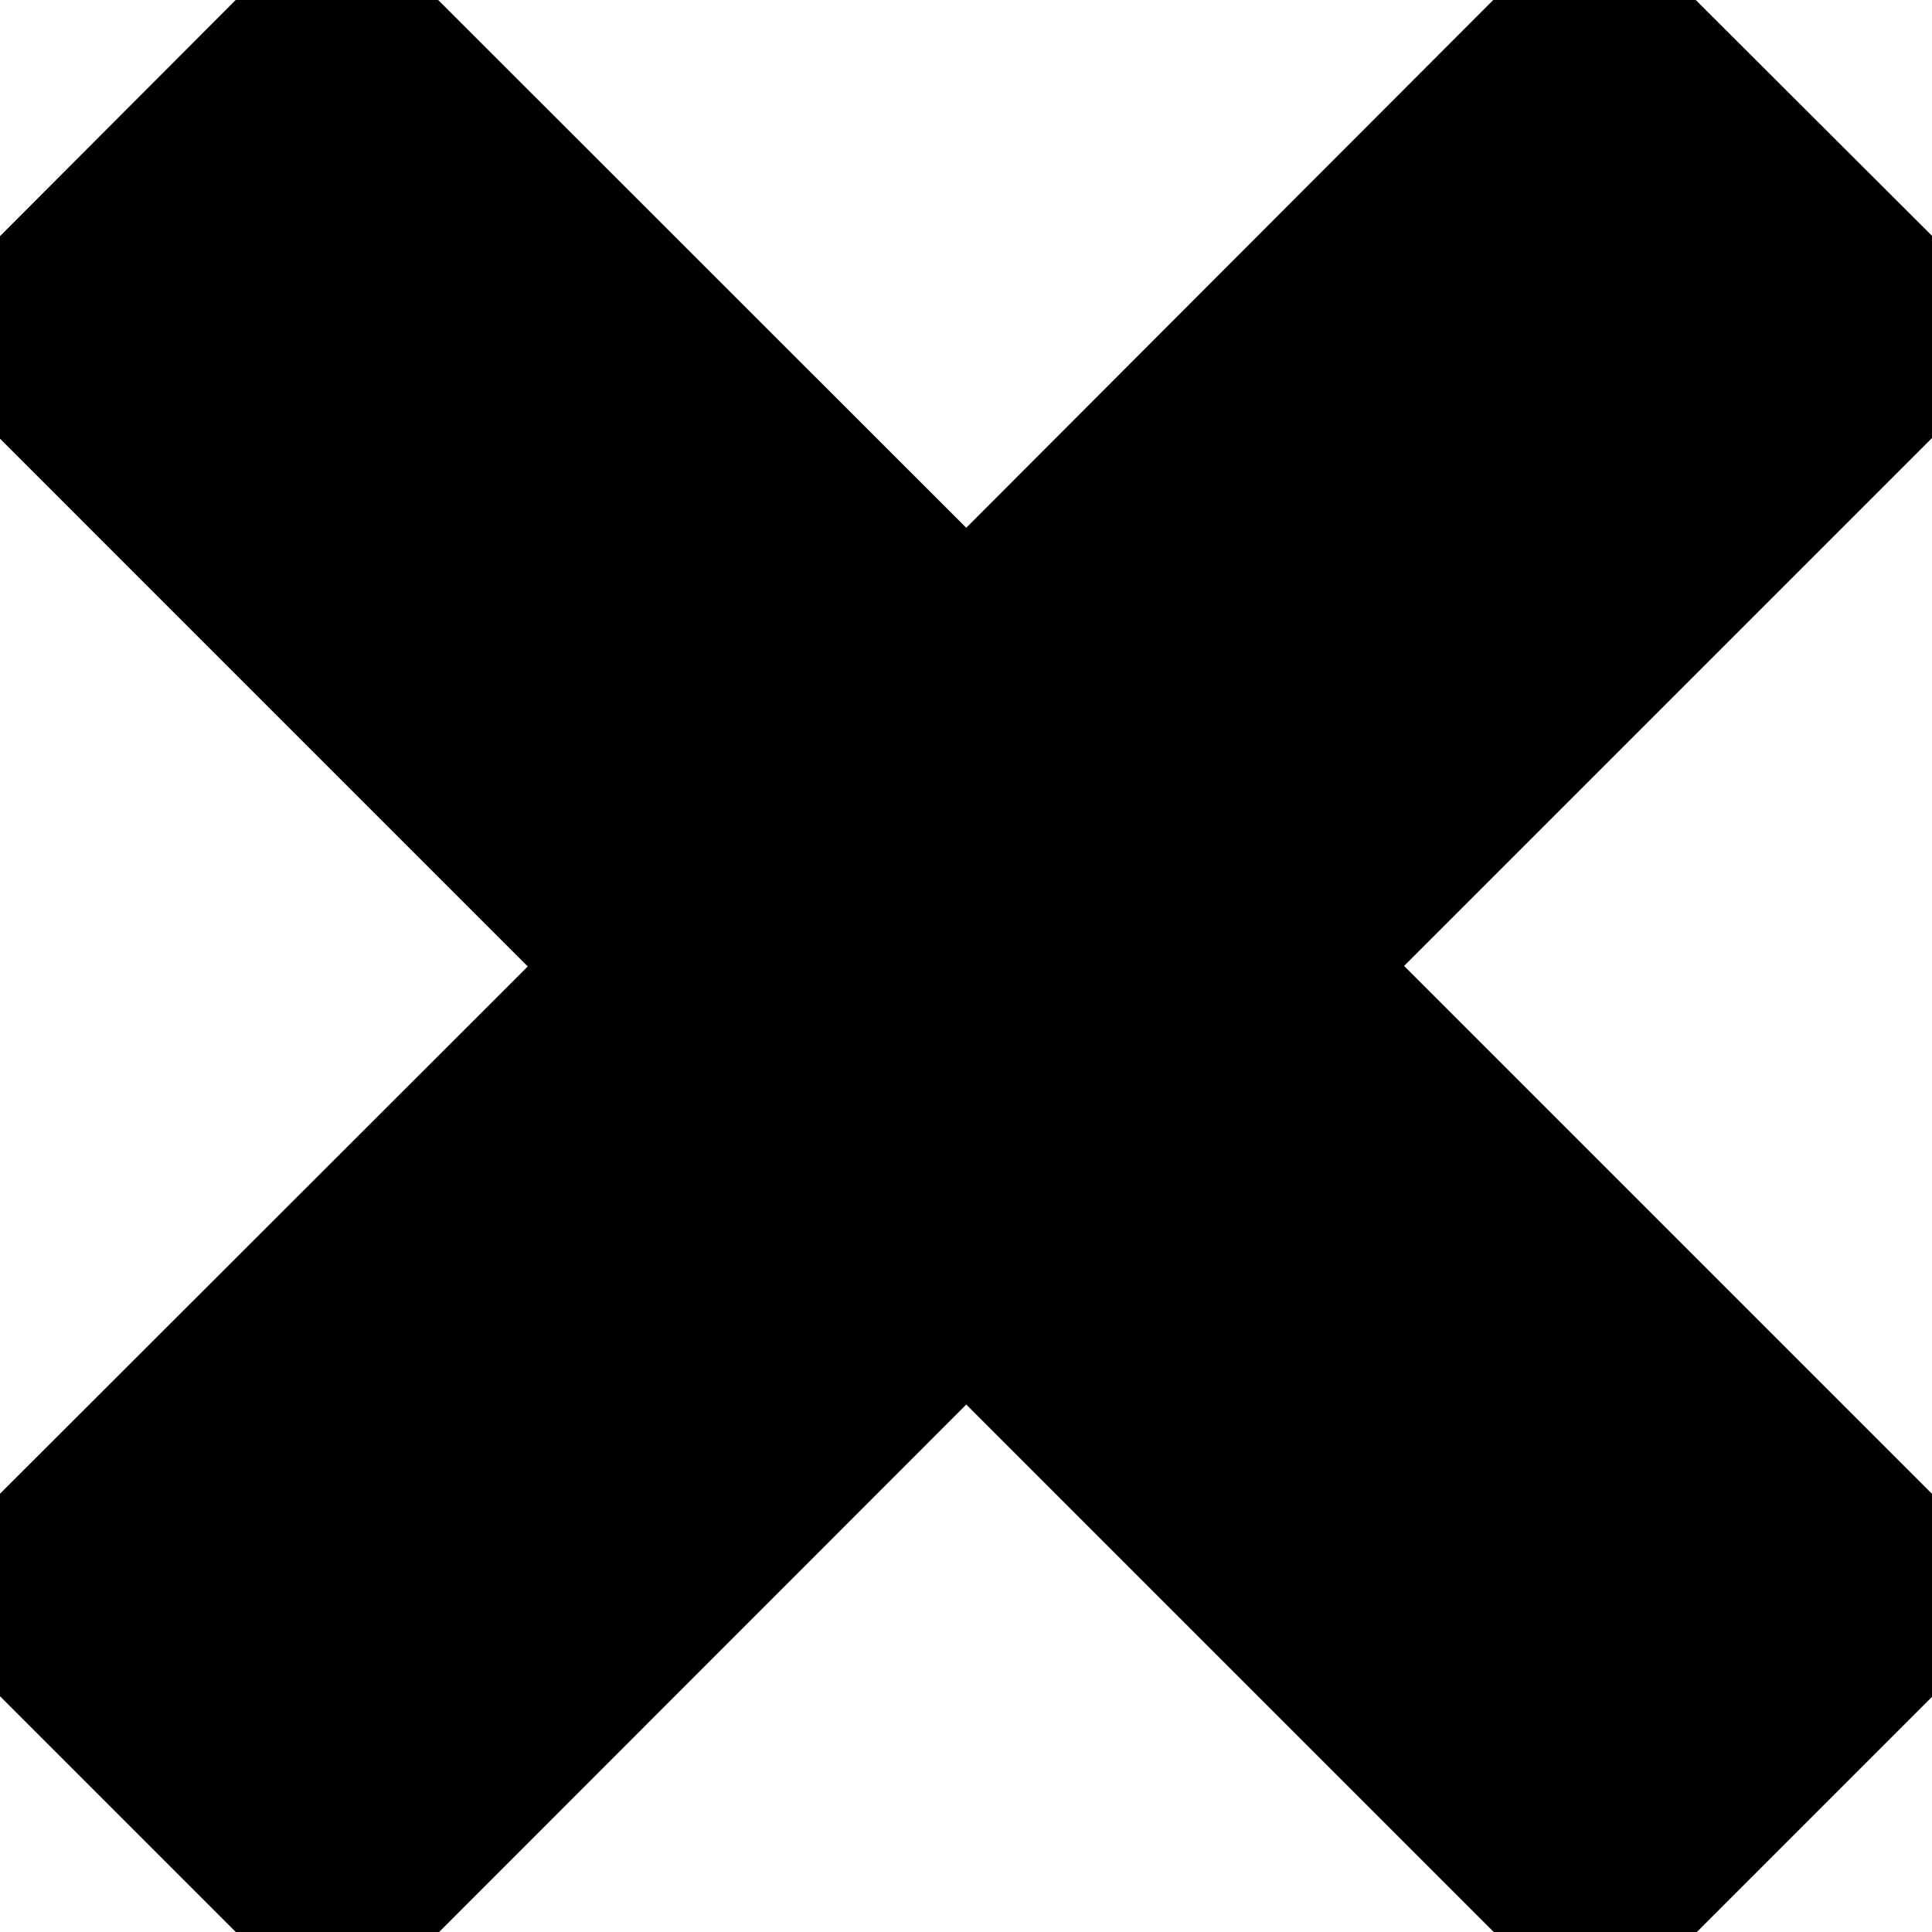
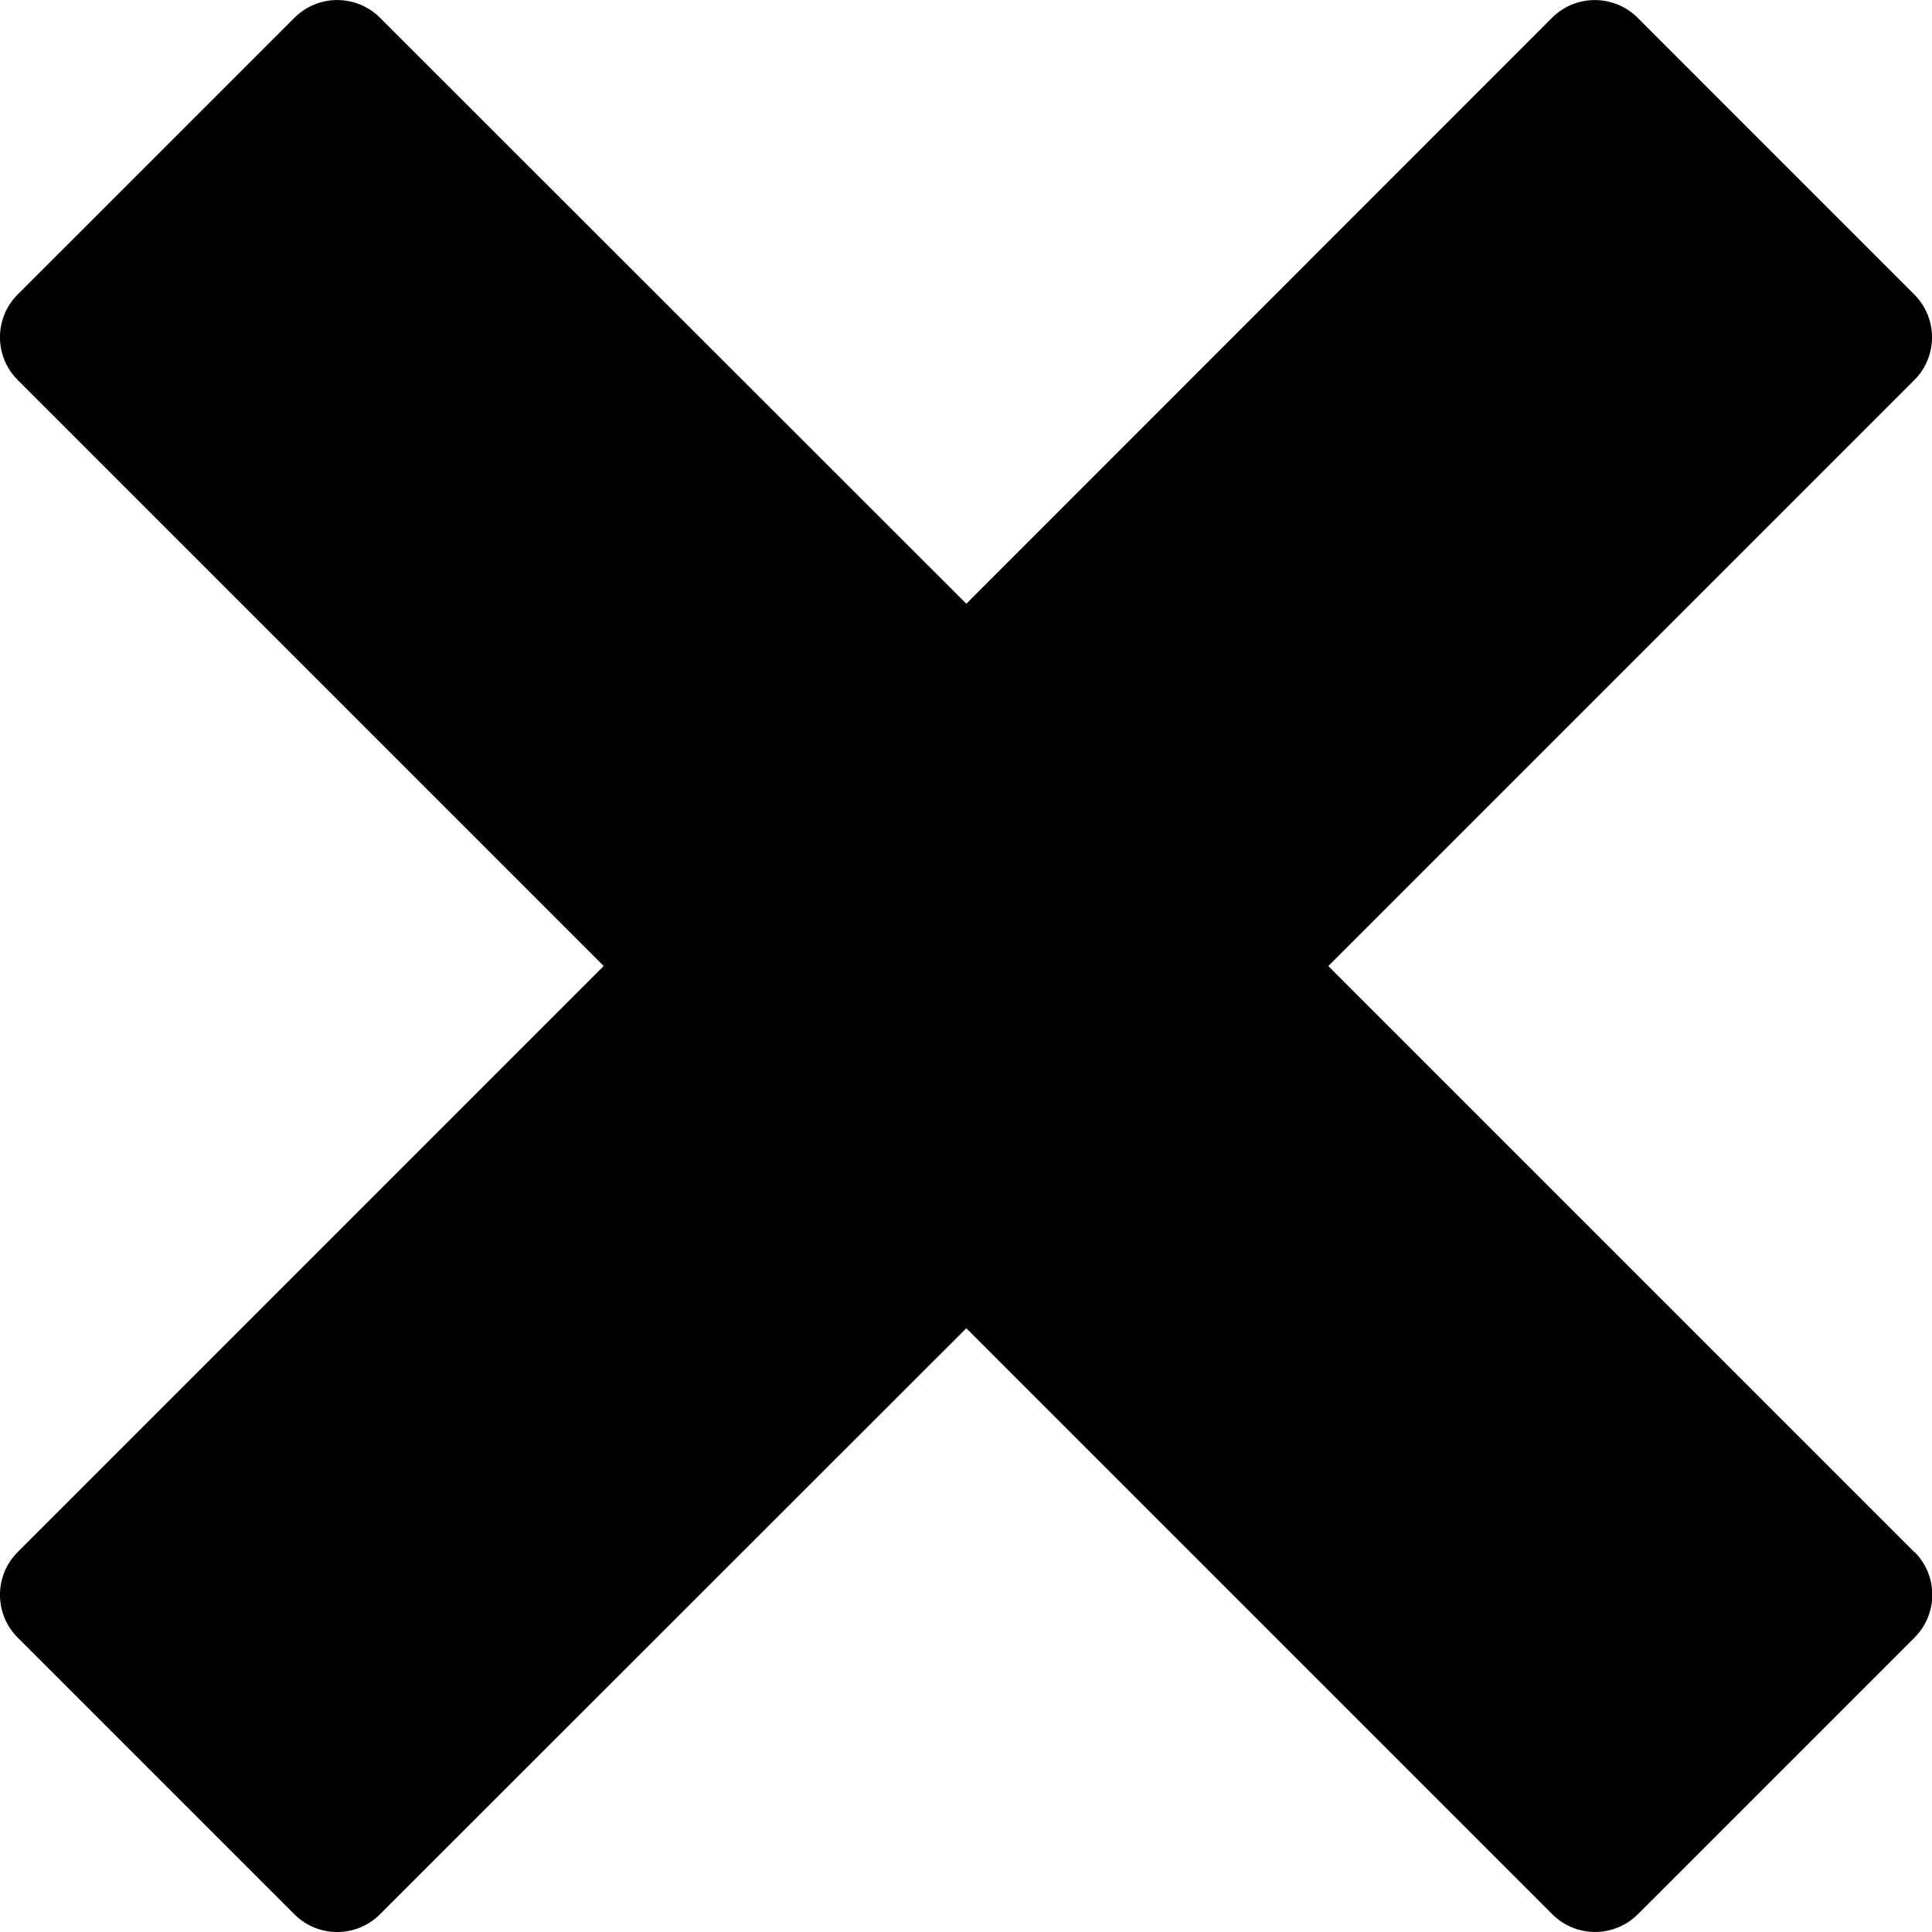
- <svg xmlns="http://www.w3.org/2000/svg" viewBox="0 0 17.995 17.995">
-   <path id="Icon_metro-cross" data-name="Icon metro-cross" d="M19.33,15.581h0l-5.459-5.459L19.33,4.663h0a.564.564,0,0,0,0-.8L16.751,1.289a.564.564,0,0,0-.8,0h0L10.5,6.748,5.038,1.289h0a.564.564,0,0,0-.8,0L1.664,3.868a.564.564,0,0,0,0,.8h0l5.459,5.459L1.664,15.581h0a.564.564,0,0,0,0,.8l2.579,2.579a.564.564,0,0,0,.8,0h0L10.5,13.5l5.459,5.459h0a.564.564,0,0,0,.8,0l2.579-2.579a.564.564,0,0,0,0-.8Z" transform="translate(-1.5 -1.125)" stroke="currentColor" fill="currentColor" />
+ <svg xmlns="http://www.w3.org/2000/svg" width="30.848" height="30.848" viewBox="0 0 30.848 30.848">
+   <path id="Icon_metro-cross" data-name="Icon metro-cross" d="M33.138,26.711h0l-9.358-9.358,9.358-9.358h0a.966.966,0,0,0,0-1.363L28.717,2.21a.967.967,0,0,0-1.363,0h0L18,11.568,8.637,2.21h0a.966.966,0,0,0-1.363,0L2.852,6.631a.966.966,0,0,0,0,1.363h0l9.358,9.358L2.852,26.711h0a.966.966,0,0,0,0,1.363l4.421,4.421a.966.966,0,0,0,1.363,0h0L18,23.136l9.358,9.358h0a.966.966,0,0,0,1.363,0l4.421-4.421a.966.966,0,0,0,0-1.363Z" transform="translate(-2.571 -1.928)" fill="currentColor" />
</svg>
